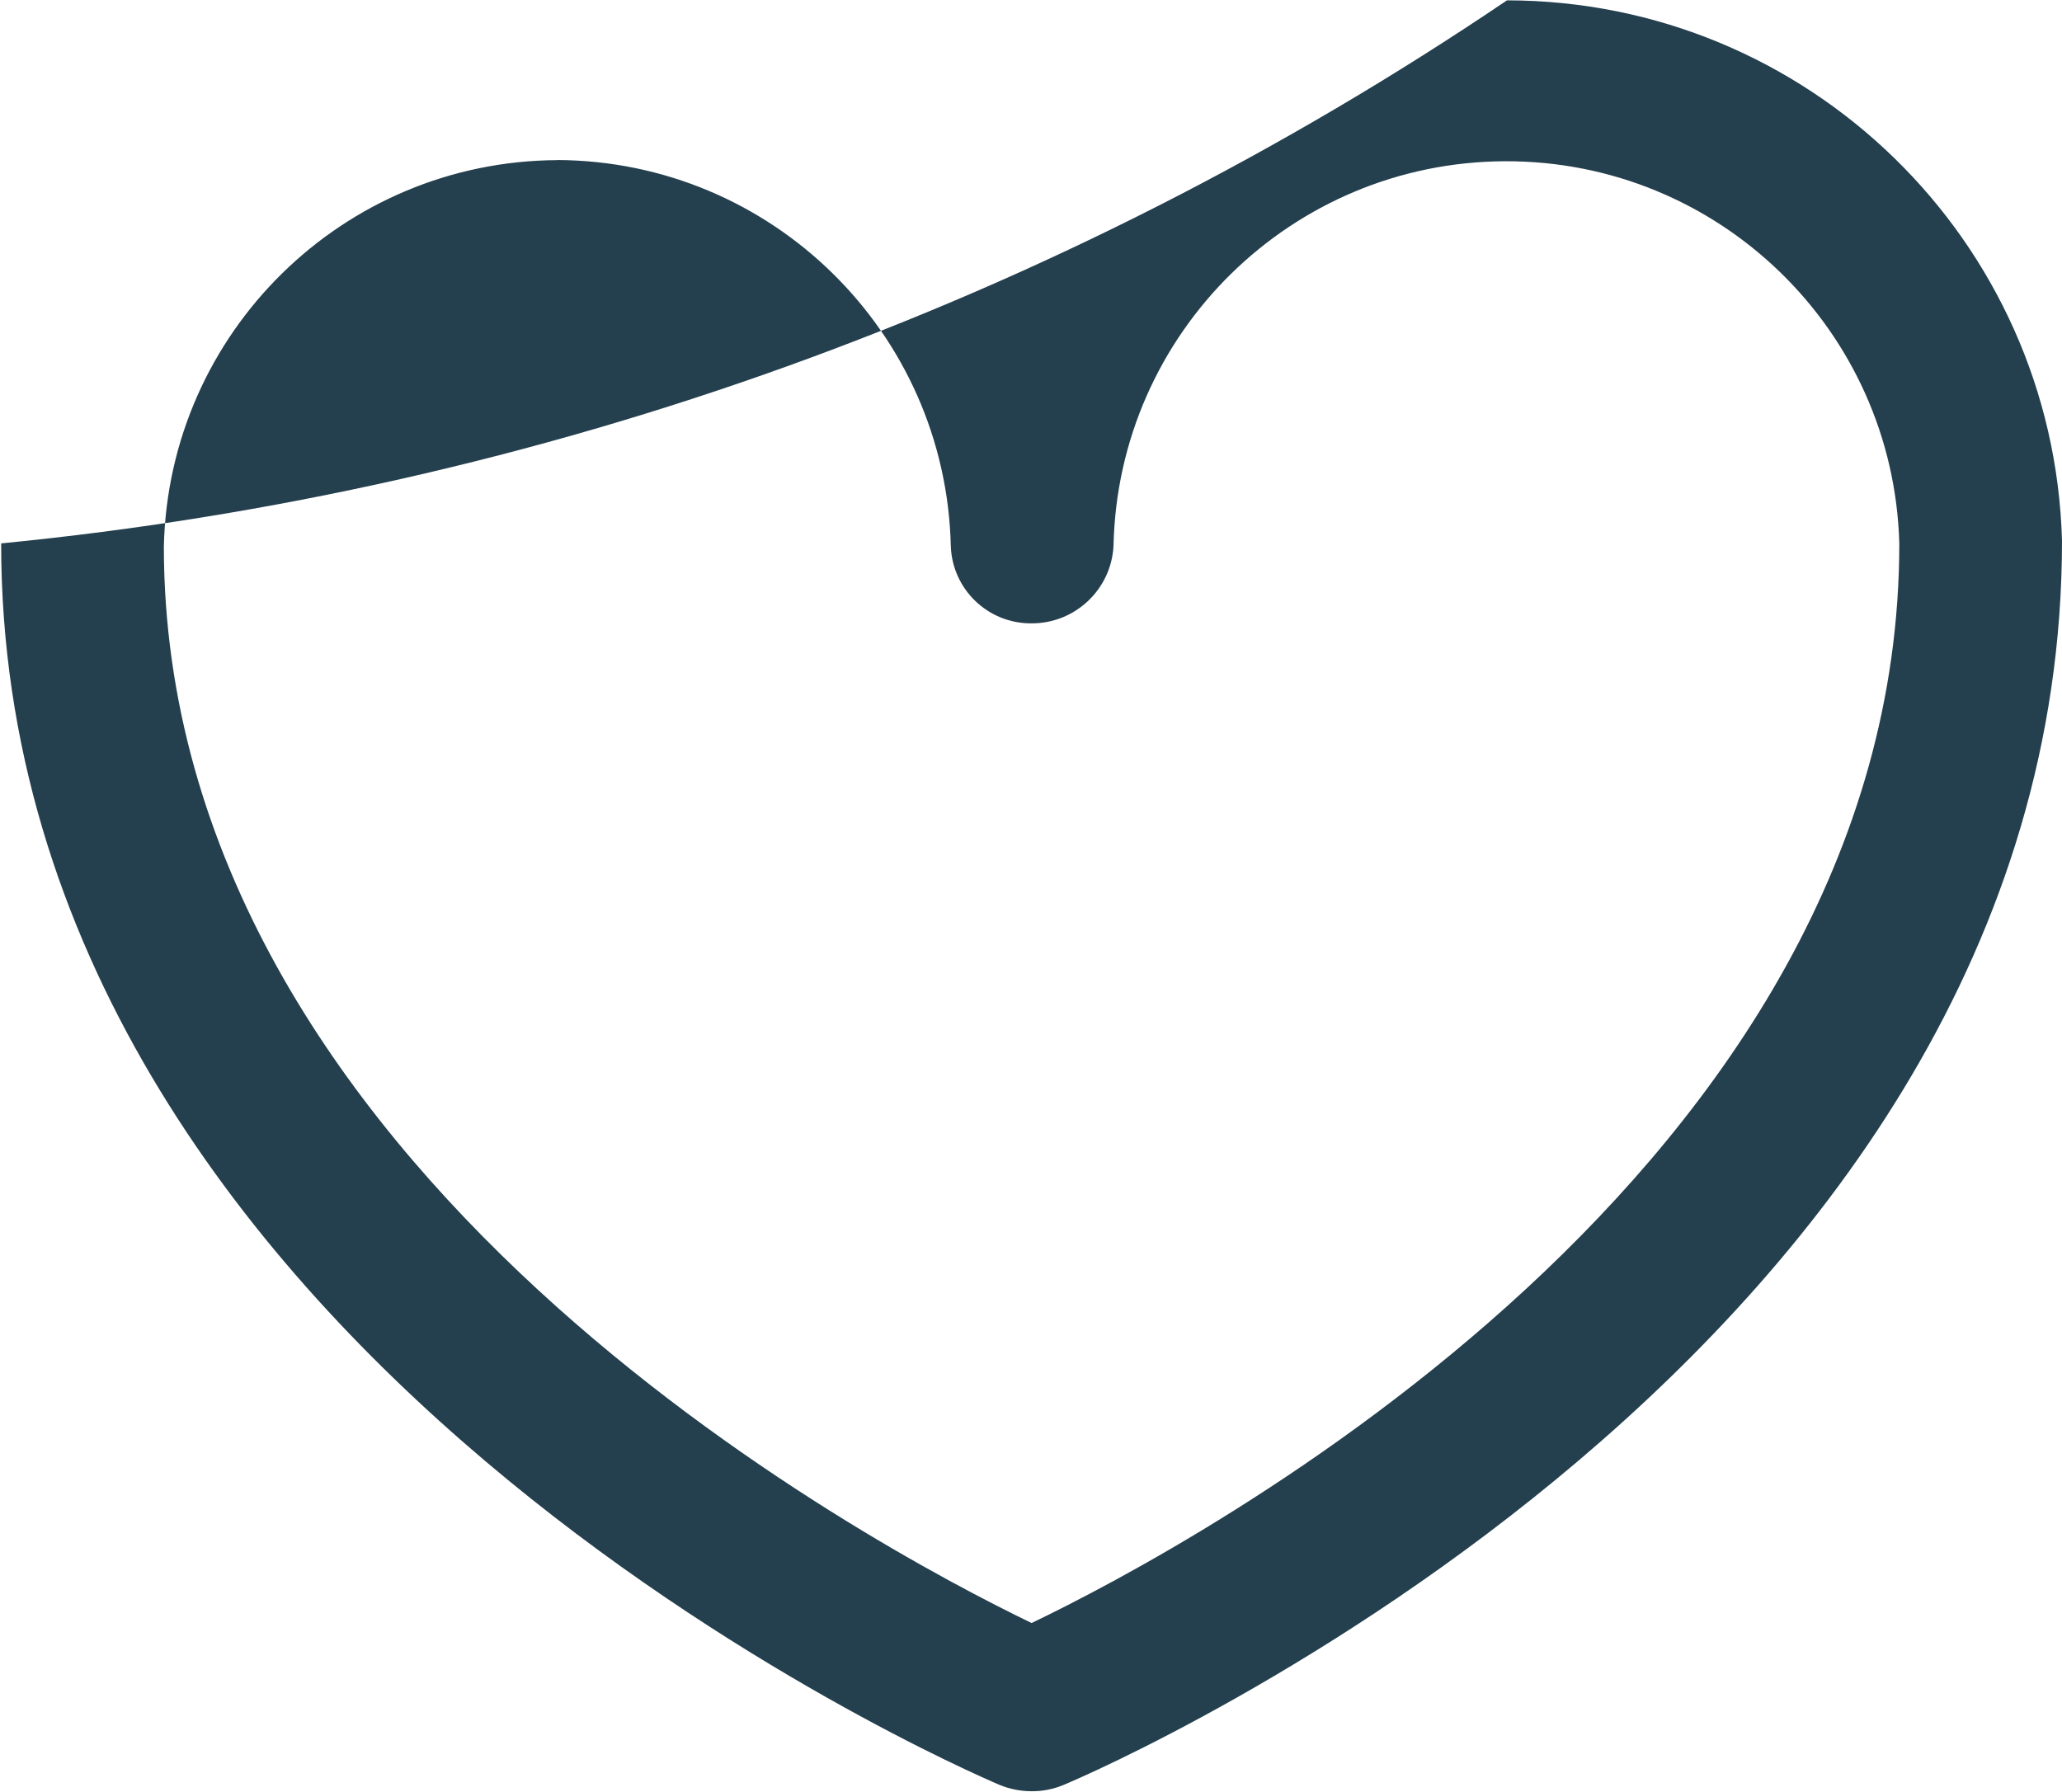
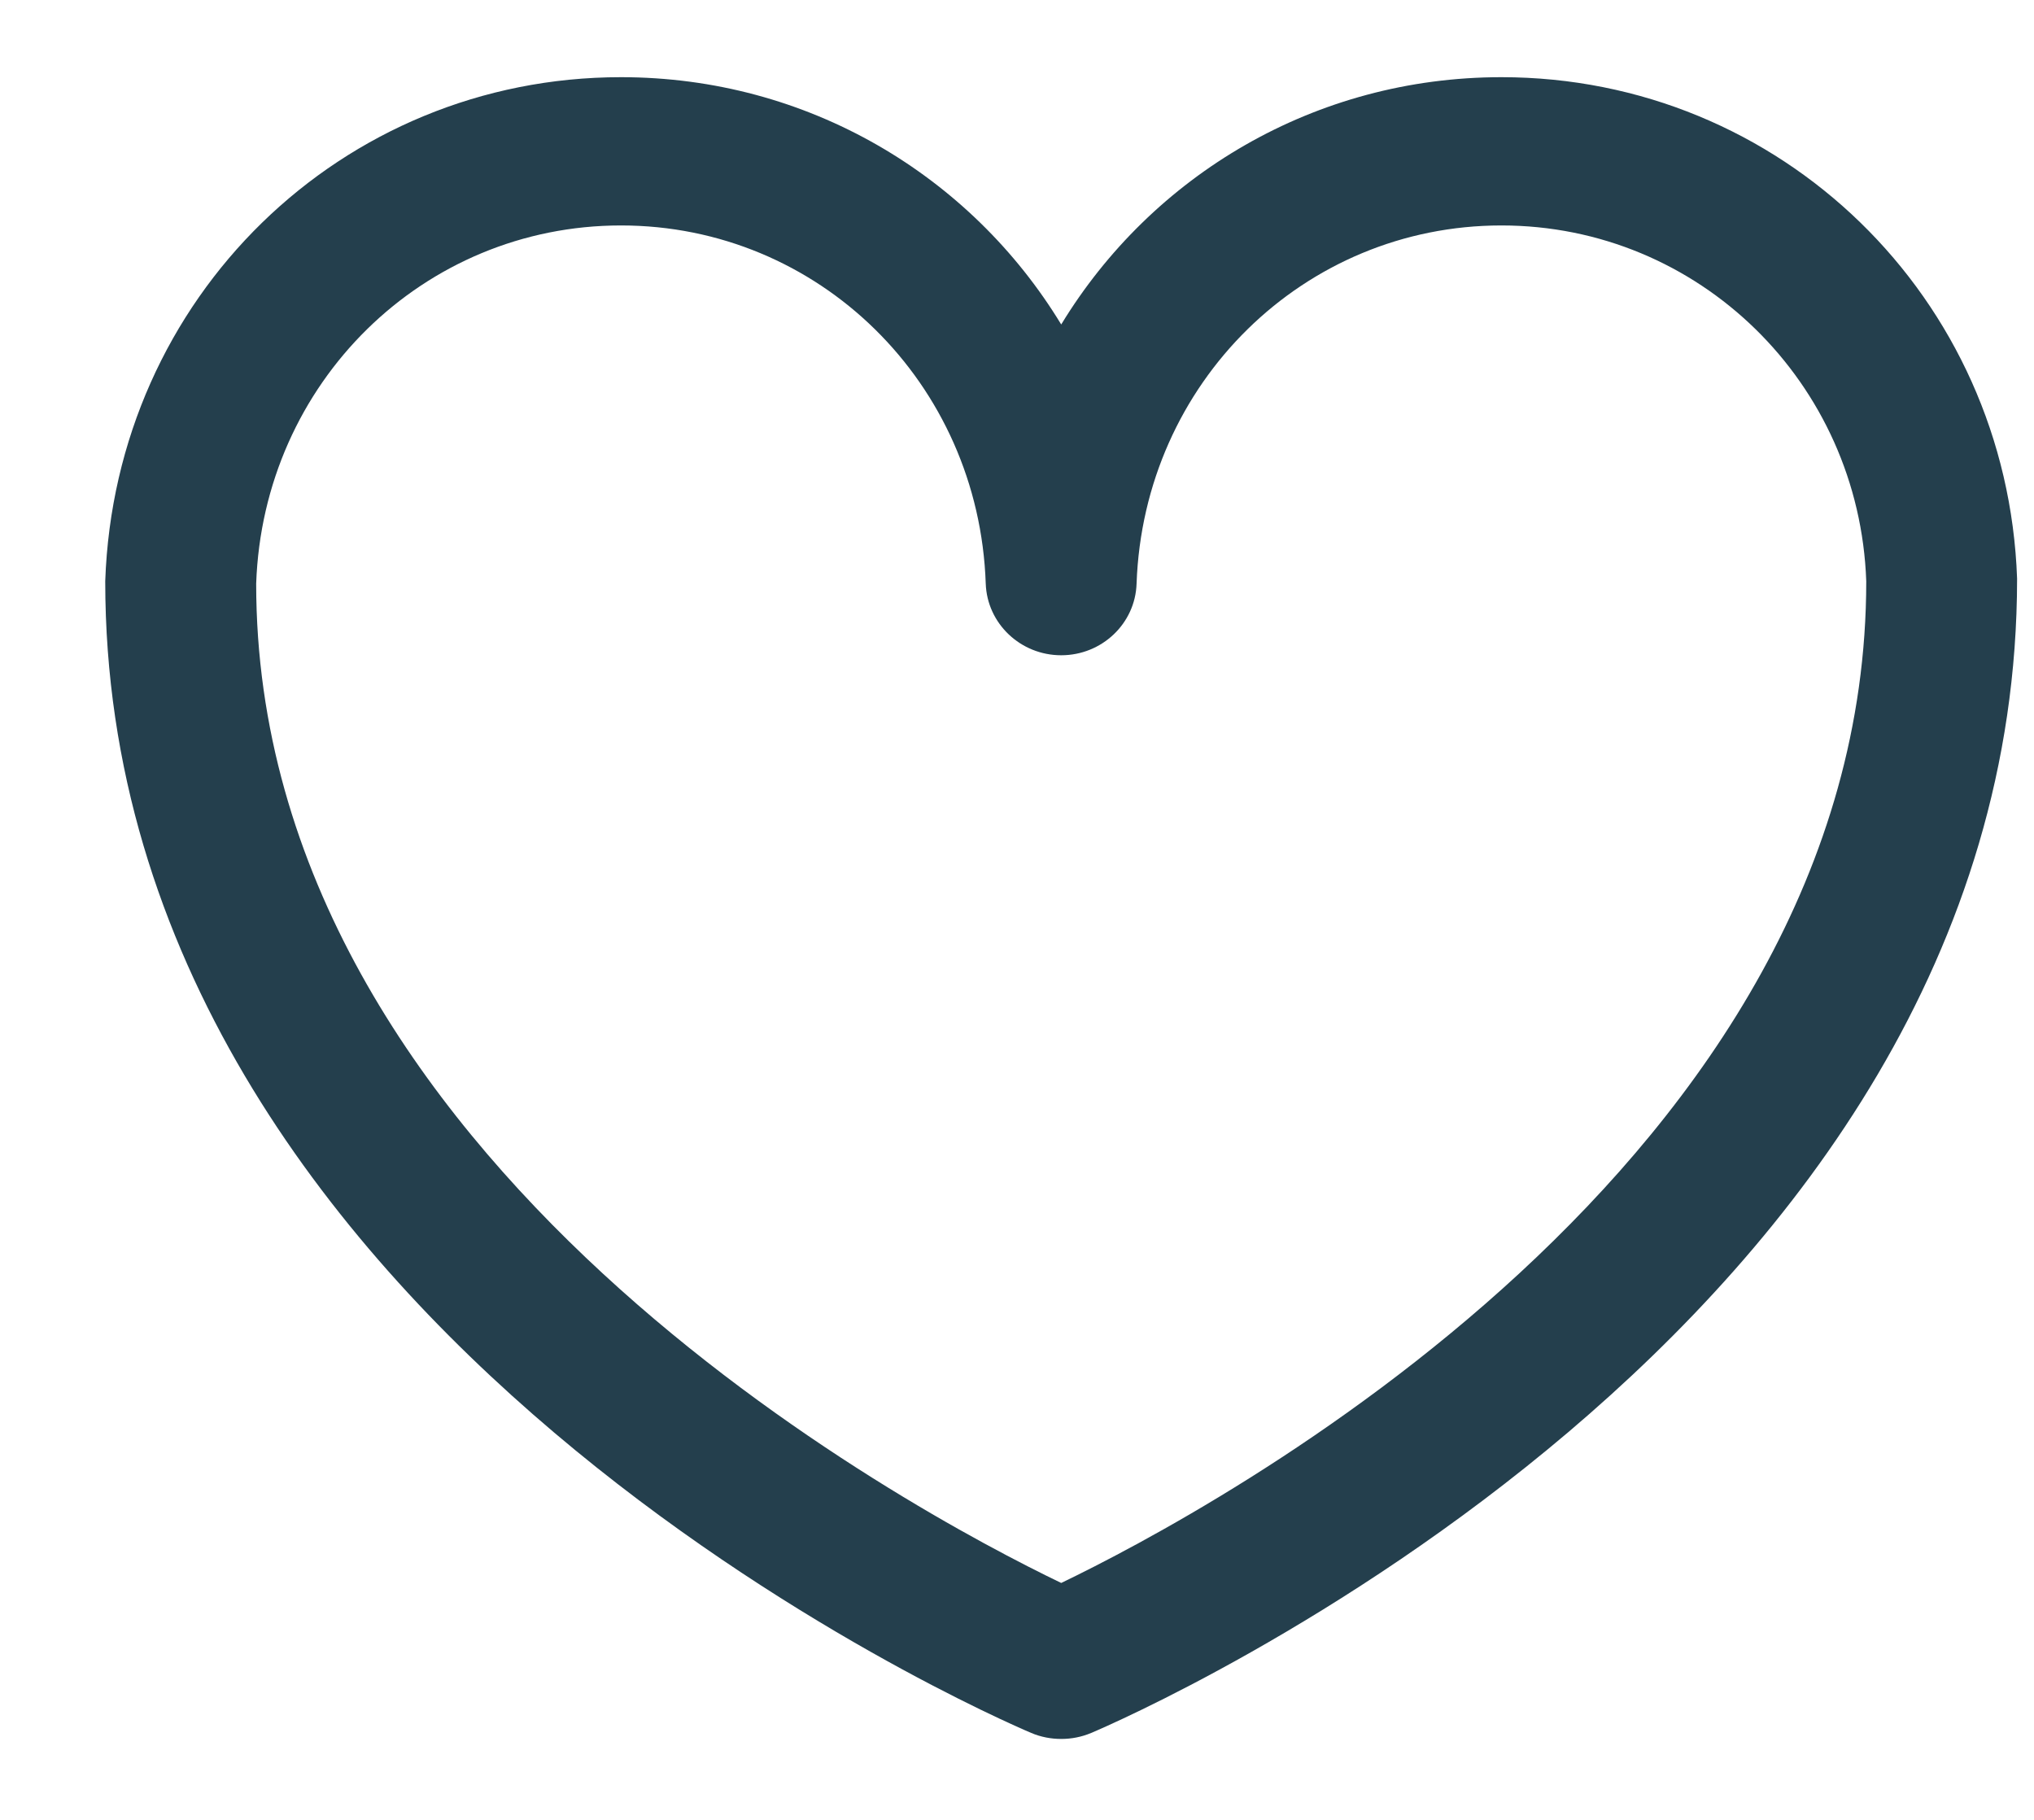
- <svg xmlns="http://www.w3.org/2000/svg" width="17.87" height="15.531" viewBox="0 0 17.87 15.531">
-   <defs>
-     <style>
-       .cls-1 {
-         fill: #243f4d;
-         fill-rule: evenodd;
-       }
-     </style>
-   </defs>
-   <path class="cls-1" d="M1648.91,86.245a0.731,0.731,0,0,1-.28-0.056c-0.35-.15-8.65-3.749-8.65-10.76a28.181,28.181,0,0,0,13.05-4.707,4.817,4.817,0,0,1,4.81,4.684c0,7.034-8.29,10.634-8.65,10.783A0.7,0.7,0,0,1,1648.91,86.245Zm-4.11-14.138a3.427,3.427,0,0,0-3.41,3.346c0,5.407,6.13,8.662,7.52,9.334,1.4-.672,7.52-3.93,7.52-9.358a3.406,3.406,0,0,0-6.81.024,0.709,0.709,0,0,1-.71.669h0a0.694,0.694,0,0,1-.7-0.669A3.427,3.427,0,0,0,1644.8,72.106Z" transform="translate(-1639.97 -70.719)" />
+ <svg xmlns="http://www.w3.org/2000/svg" width="19px" height="17px">
+   <path fill-rule="evenodd" fill="rgb(36, 63, 77)" d="M9.913,16.244 C9.818,16.244 9.722,16.226 9.633,16.188 C9.280,16.039 0.983,12.439 0.983,5.429 C1.074,2.779 3.190,0.721 5.801,0.721 C7.544,0.721 9.067,1.639 9.913,3.031 C10.760,1.639 12.282,0.721 14.025,0.721 C16.634,0.721 18.750,2.779 18.842,5.405 C18.842,12.439 10.545,16.039 10.193,16.188 C10.103,16.226 10.008,16.244 9.913,16.244 ZM5.801,2.106 C3.954,2.106 2.458,3.576 2.393,5.452 C2.393,10.860 8.518,14.115 9.913,14.787 C11.308,14.115 17.433,10.857 17.433,5.429 C17.368,3.576 15.870,2.106 14.025,2.106 C12.180,2.106 10.683,3.576 10.617,5.452 C10.605,5.825 10.293,6.121 9.913,6.121 L9.913,6.121 C9.533,6.121 9.221,5.825 9.208,5.452 C9.144,3.576 7.647,2.106 5.801,2.106 Z" />
</svg>
